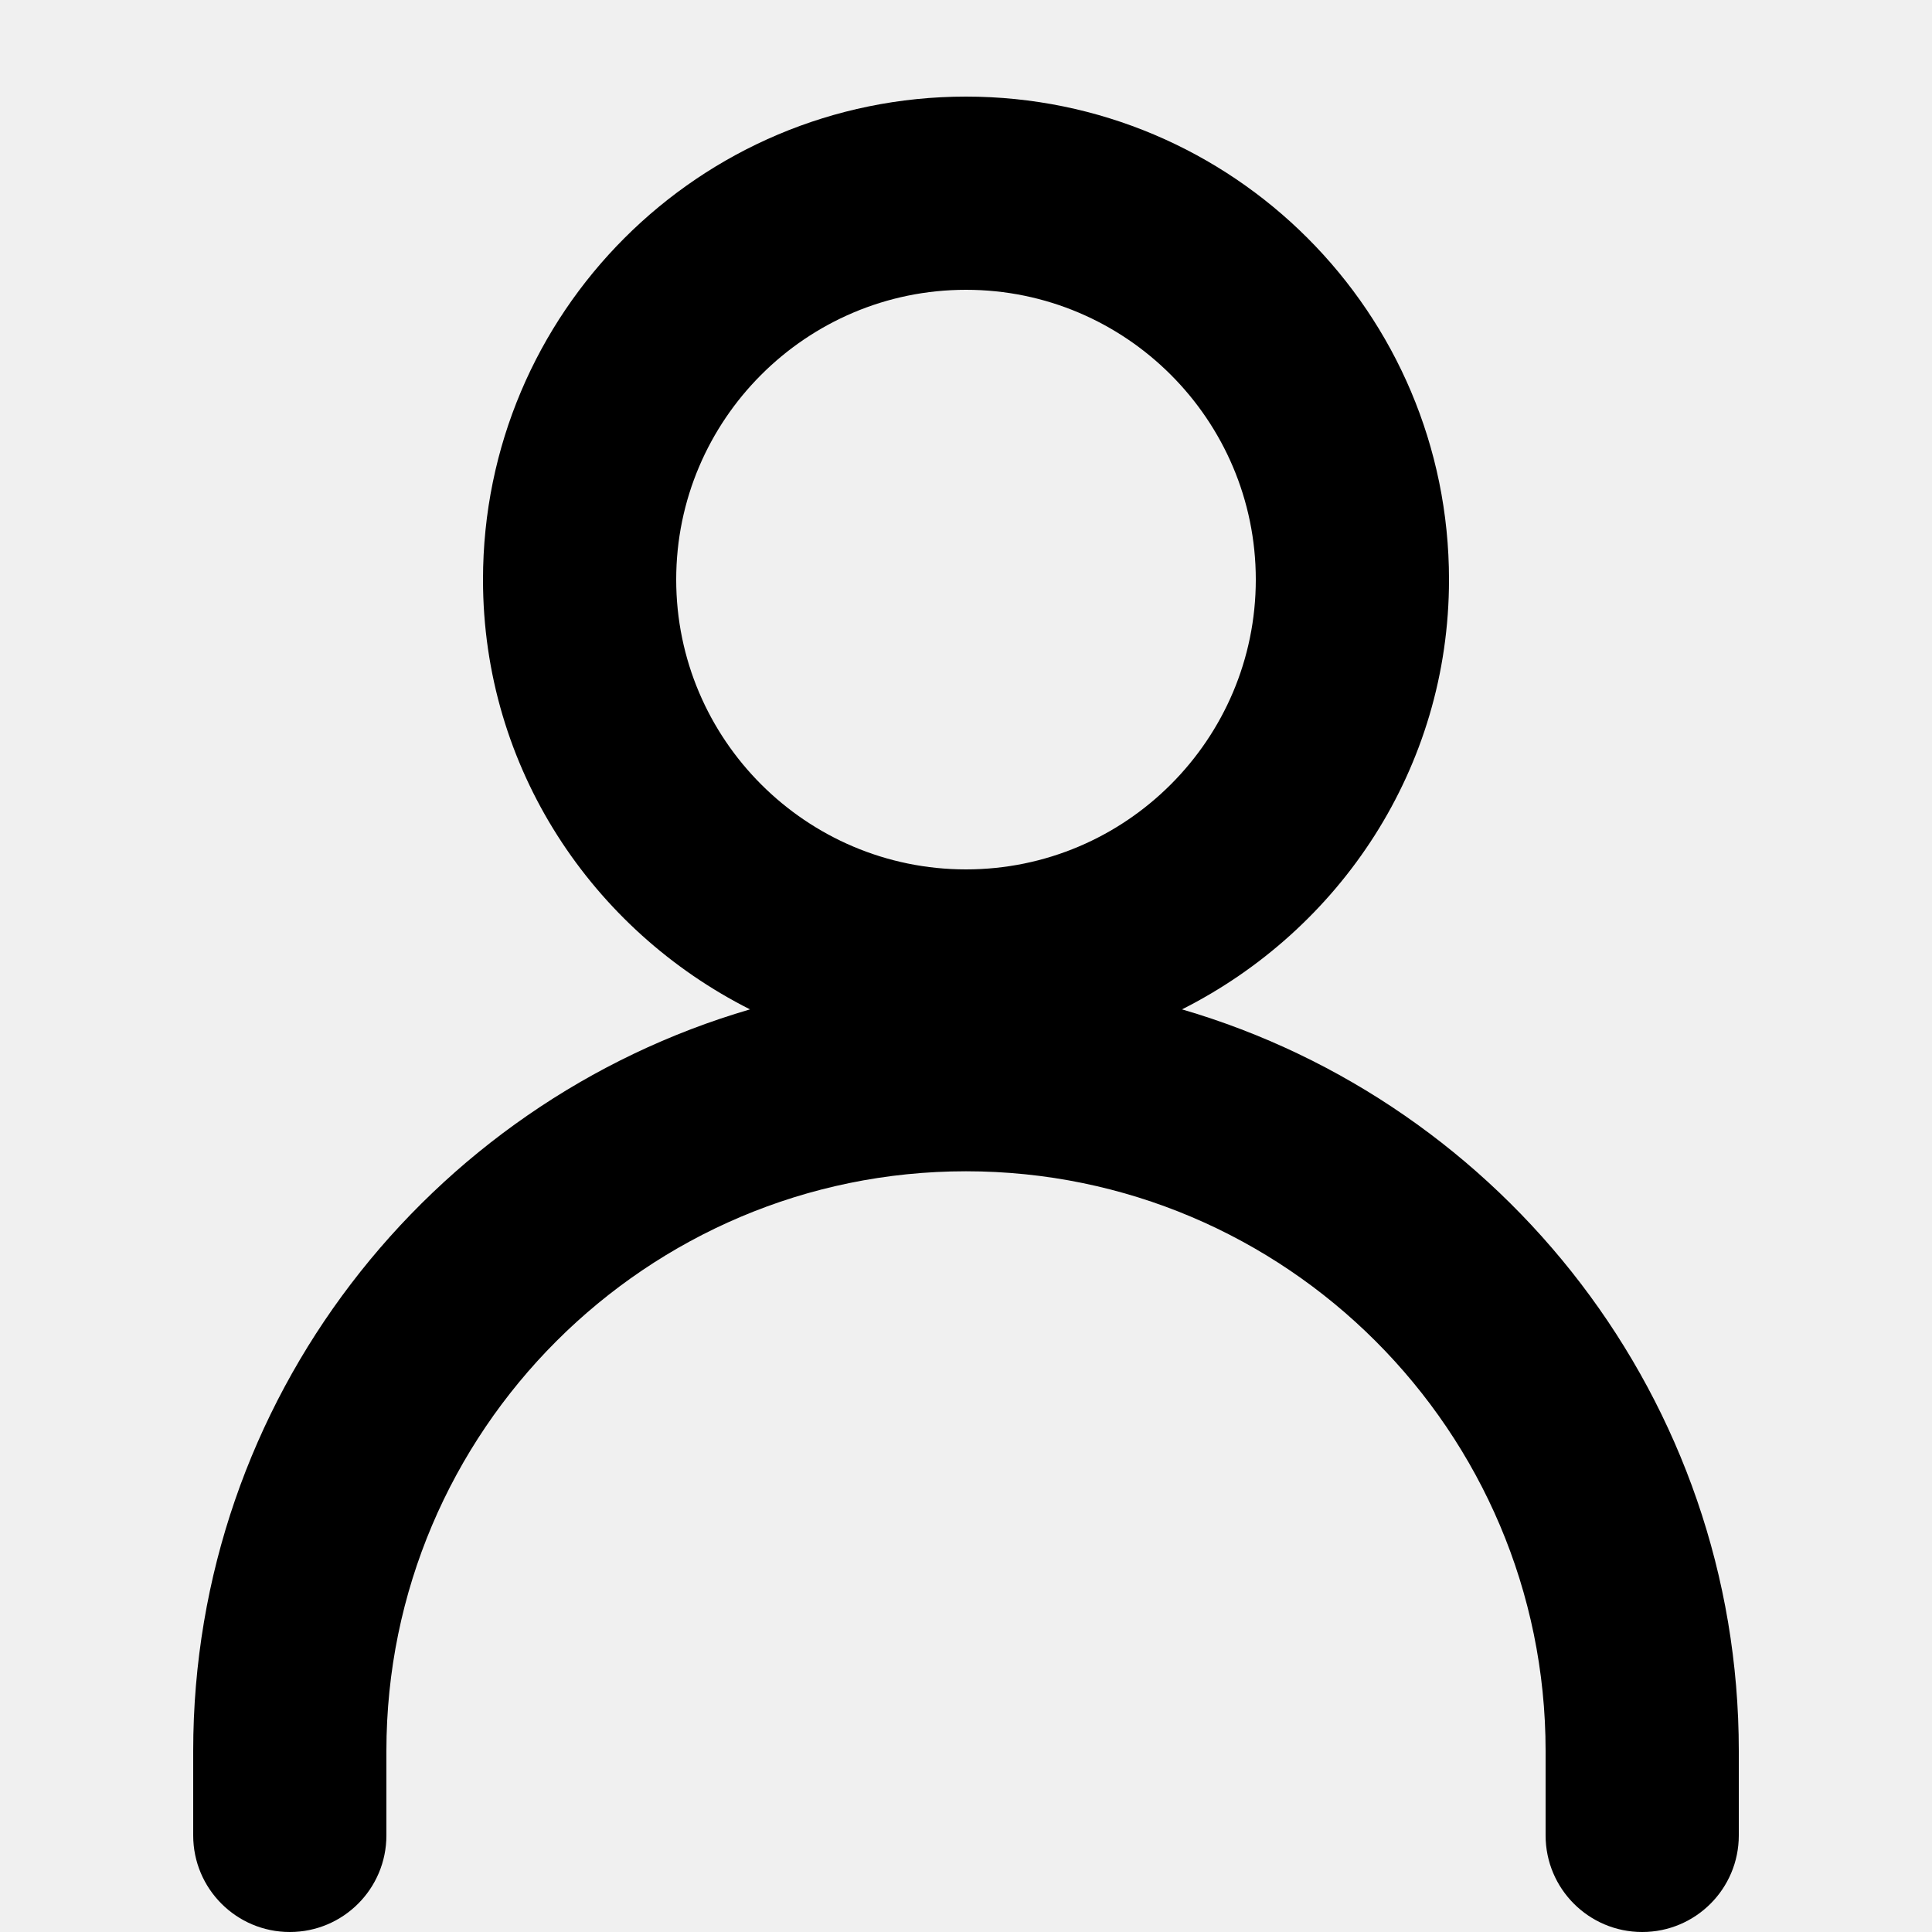
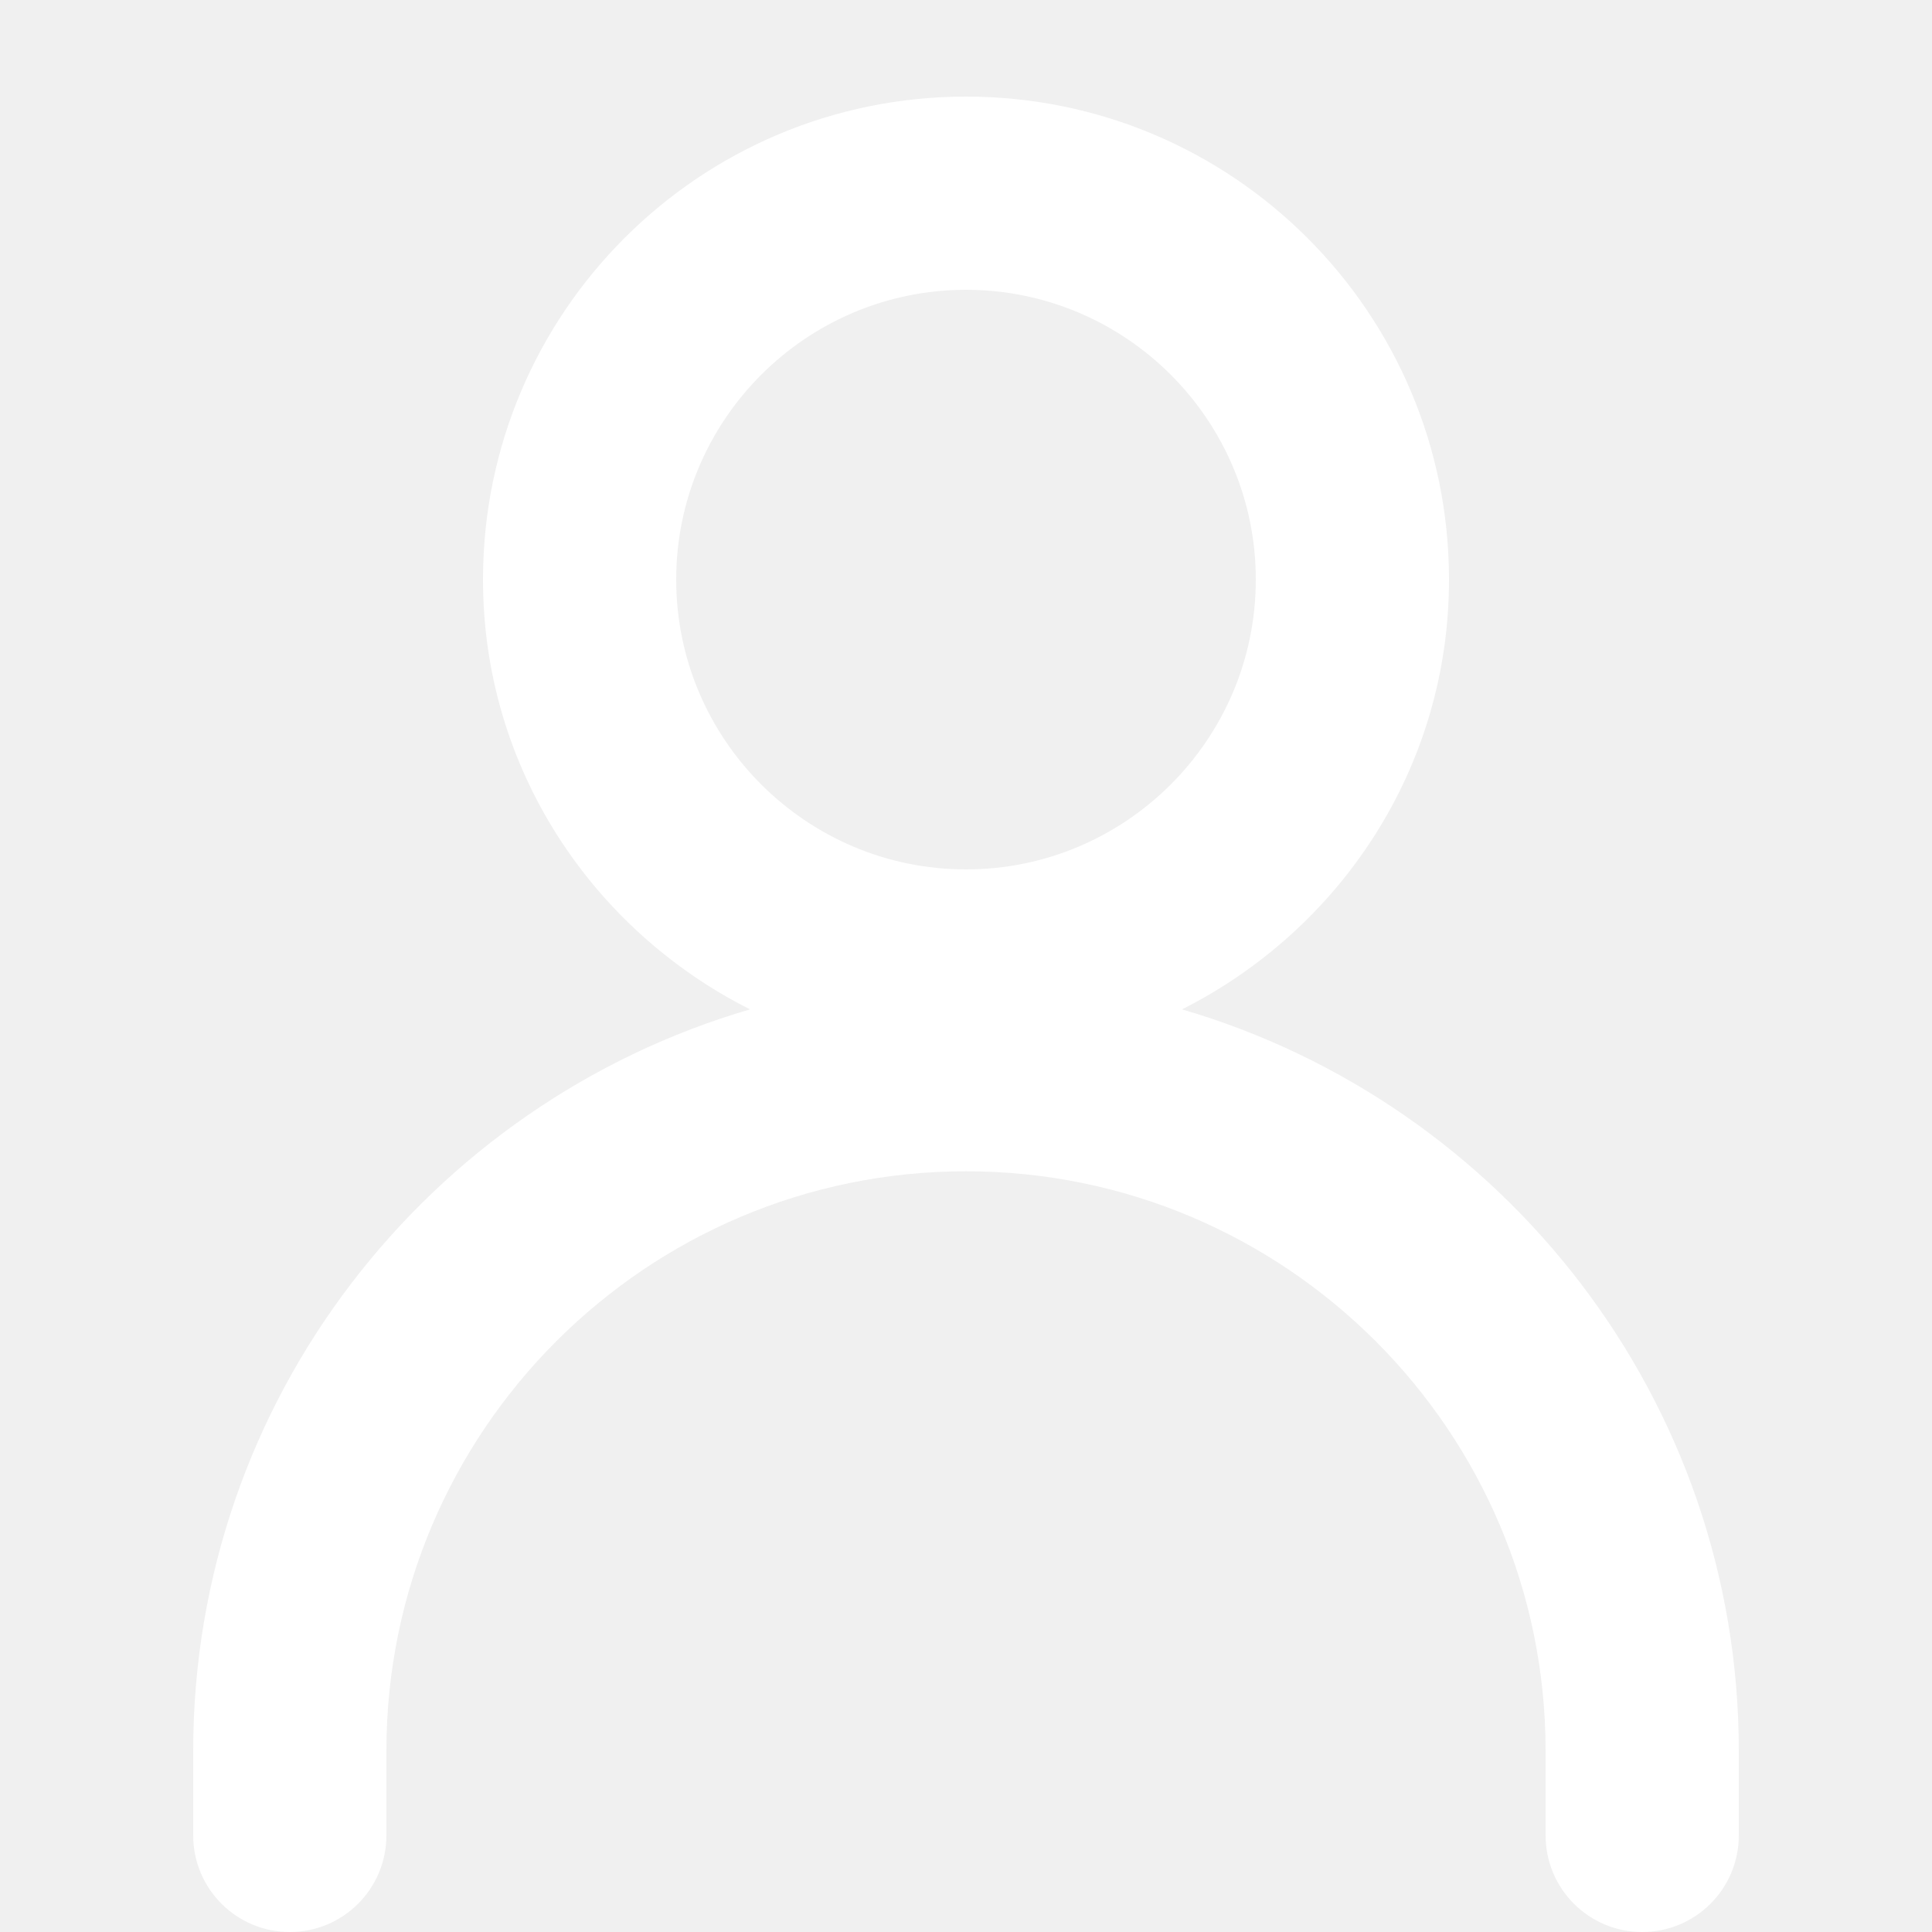
- <svg xmlns="http://www.w3.org/2000/svg" id="person" viewBox="0 0 20 20">
+ <svg xmlns="http://www.w3.org/2000/svg" fill="#ffffff" id="person" viewBox="0 0 20 20">
  <path d="M10,3 C11.654,3 13,4.346 13,6 C13,7.654 11.654,9 10,9 C8.346,9 7,7.654 7,6 C7,4.346 8.346,3 10,3 M12.236,10.449 C13.869,9.626 15,7.953 15,6 C15,3.239 12.762,1 10,1 C7.238,1 5,3.239 5,6 C5,7.953 6.131,9.626 7.764,10.449 C4.438,11.42 2,14.491 2,18.125 L2,19 C2,19.552 2.447,20 3,20 C3.553,20 4,19.552 4,19 L4,18.125 C4,14.816 6.691,12.125 10,12.125 C13.309,12.125 16,14.816 16,18.125 L16,19 C16,19.552 16.447,20 17,20 C17.553,20 18,19.552 18,19 L18,18.125 C18,14.491 15.562,11.42 12.236,10.449" />
</svg>
